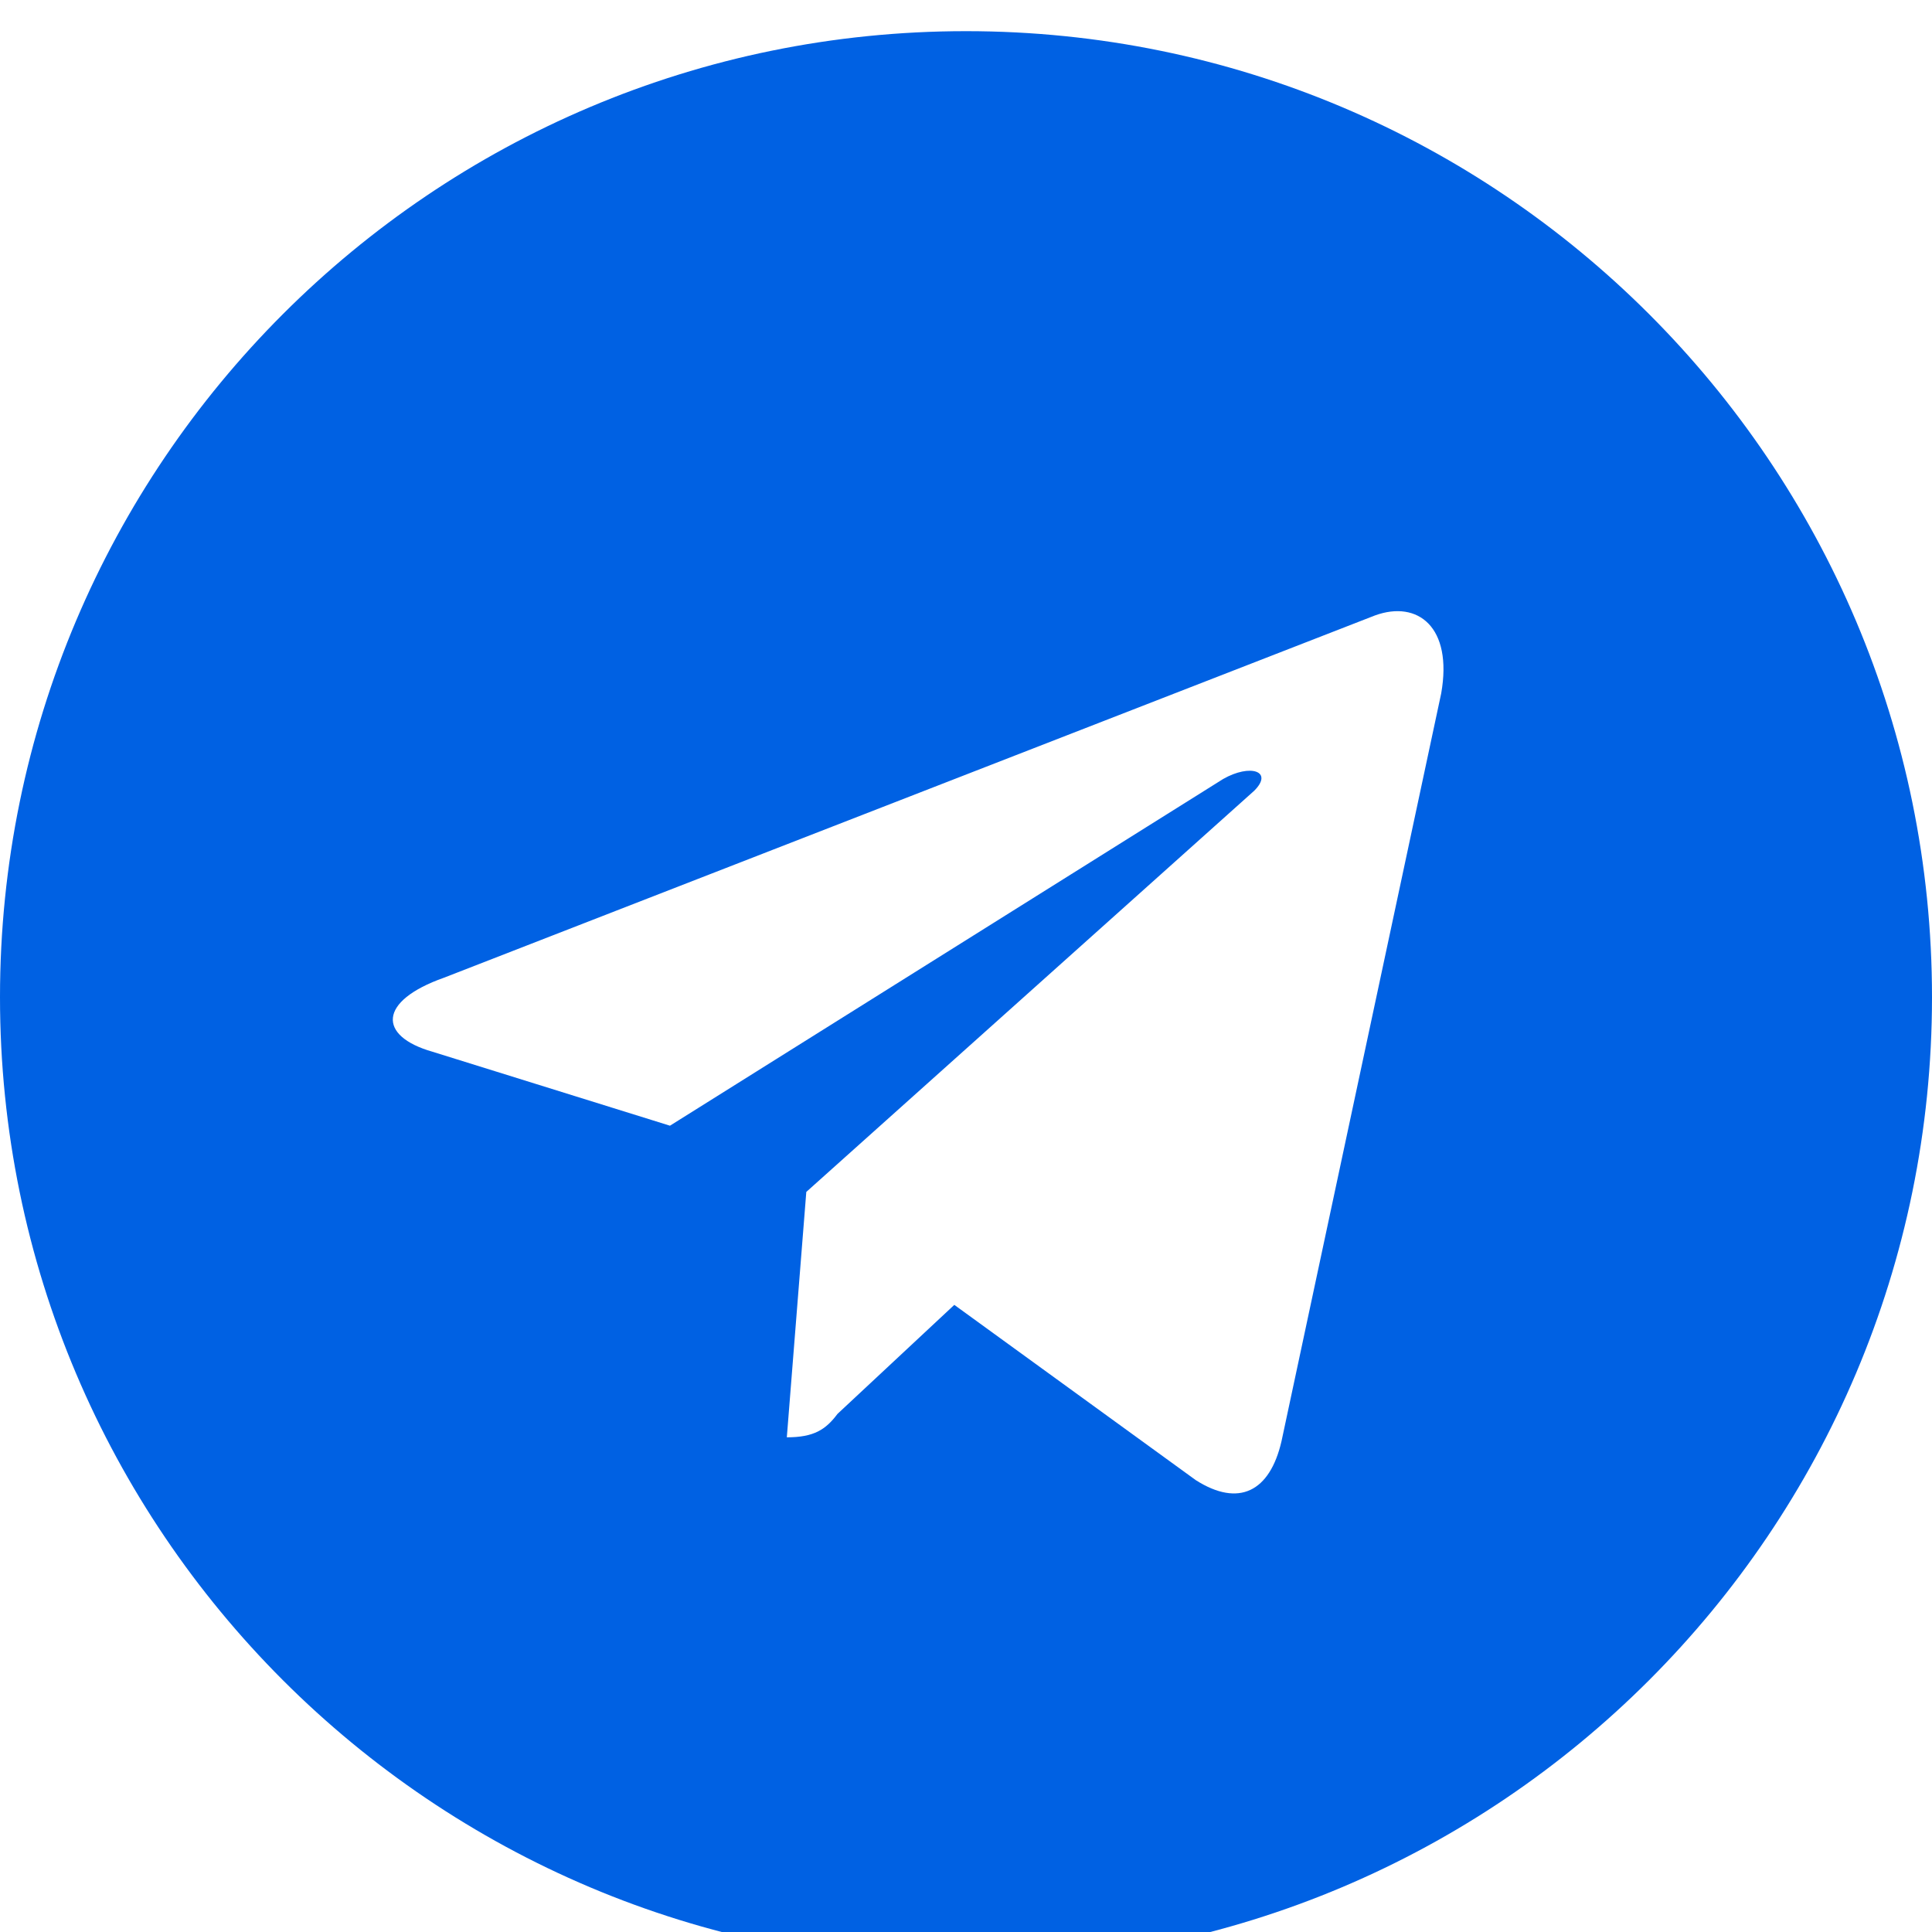
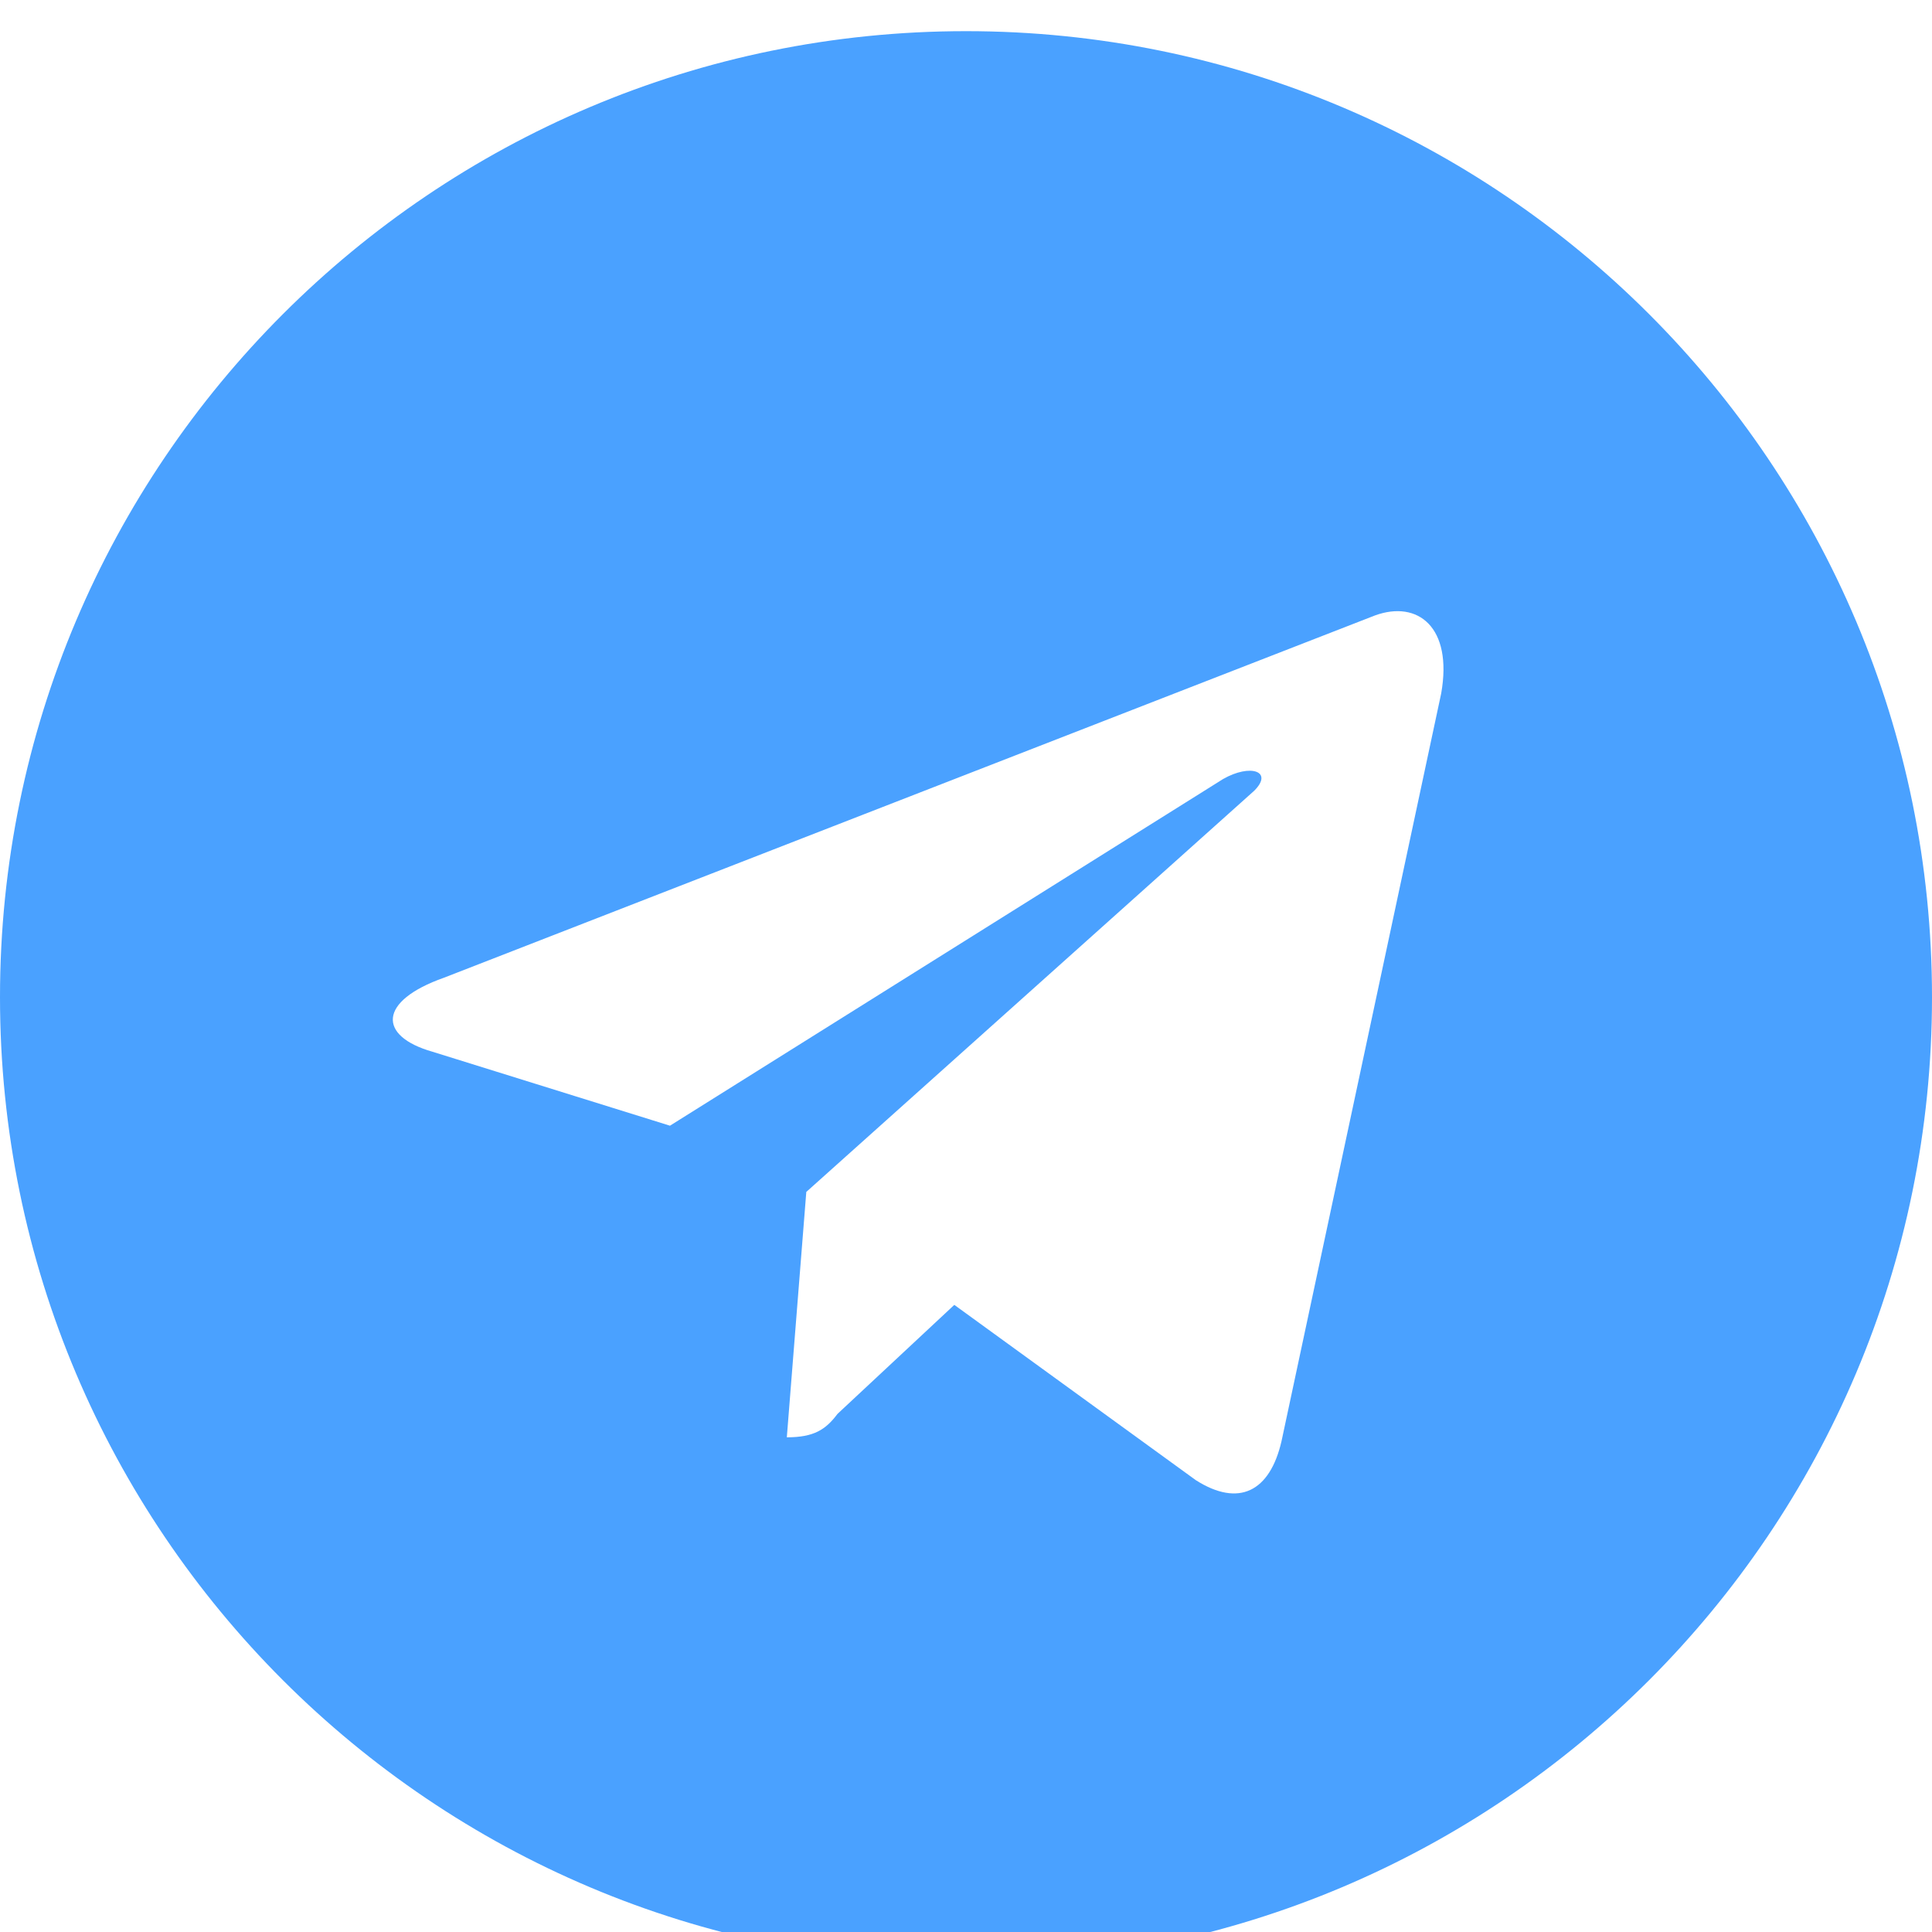
<svg xmlns="http://www.w3.org/2000/svg" viewBox="0 0 496 496" width="22" height="22">
-   <path fill="#0061E3" d="M248 8a248 248 0 100 496 248 248 0 000-496zm122 170l-41 192c-3 13-11 17-22 10l-62-45-30 28c-3 4-6 6-13 6l5-63 115-103c5-5-1-7-8-3l-142 89-61-19c-14-4-14-13 3-19l239-93c11-4 20 3 17 20z" />
+   <path fill="#4aa1ff" d="M248 8a248 248 0 100 496 248 248 0 000-496zm122 170l-41 192c-3 13-11 17-22 10l-62-45-30 28c-3 4-6 6-13 6l5-63 115-103c5-5-1-7-8-3l-142 89-61-19c-14-4-14-13 3-19l239-93c11-4 20 3 17 20z" />
</svg>
